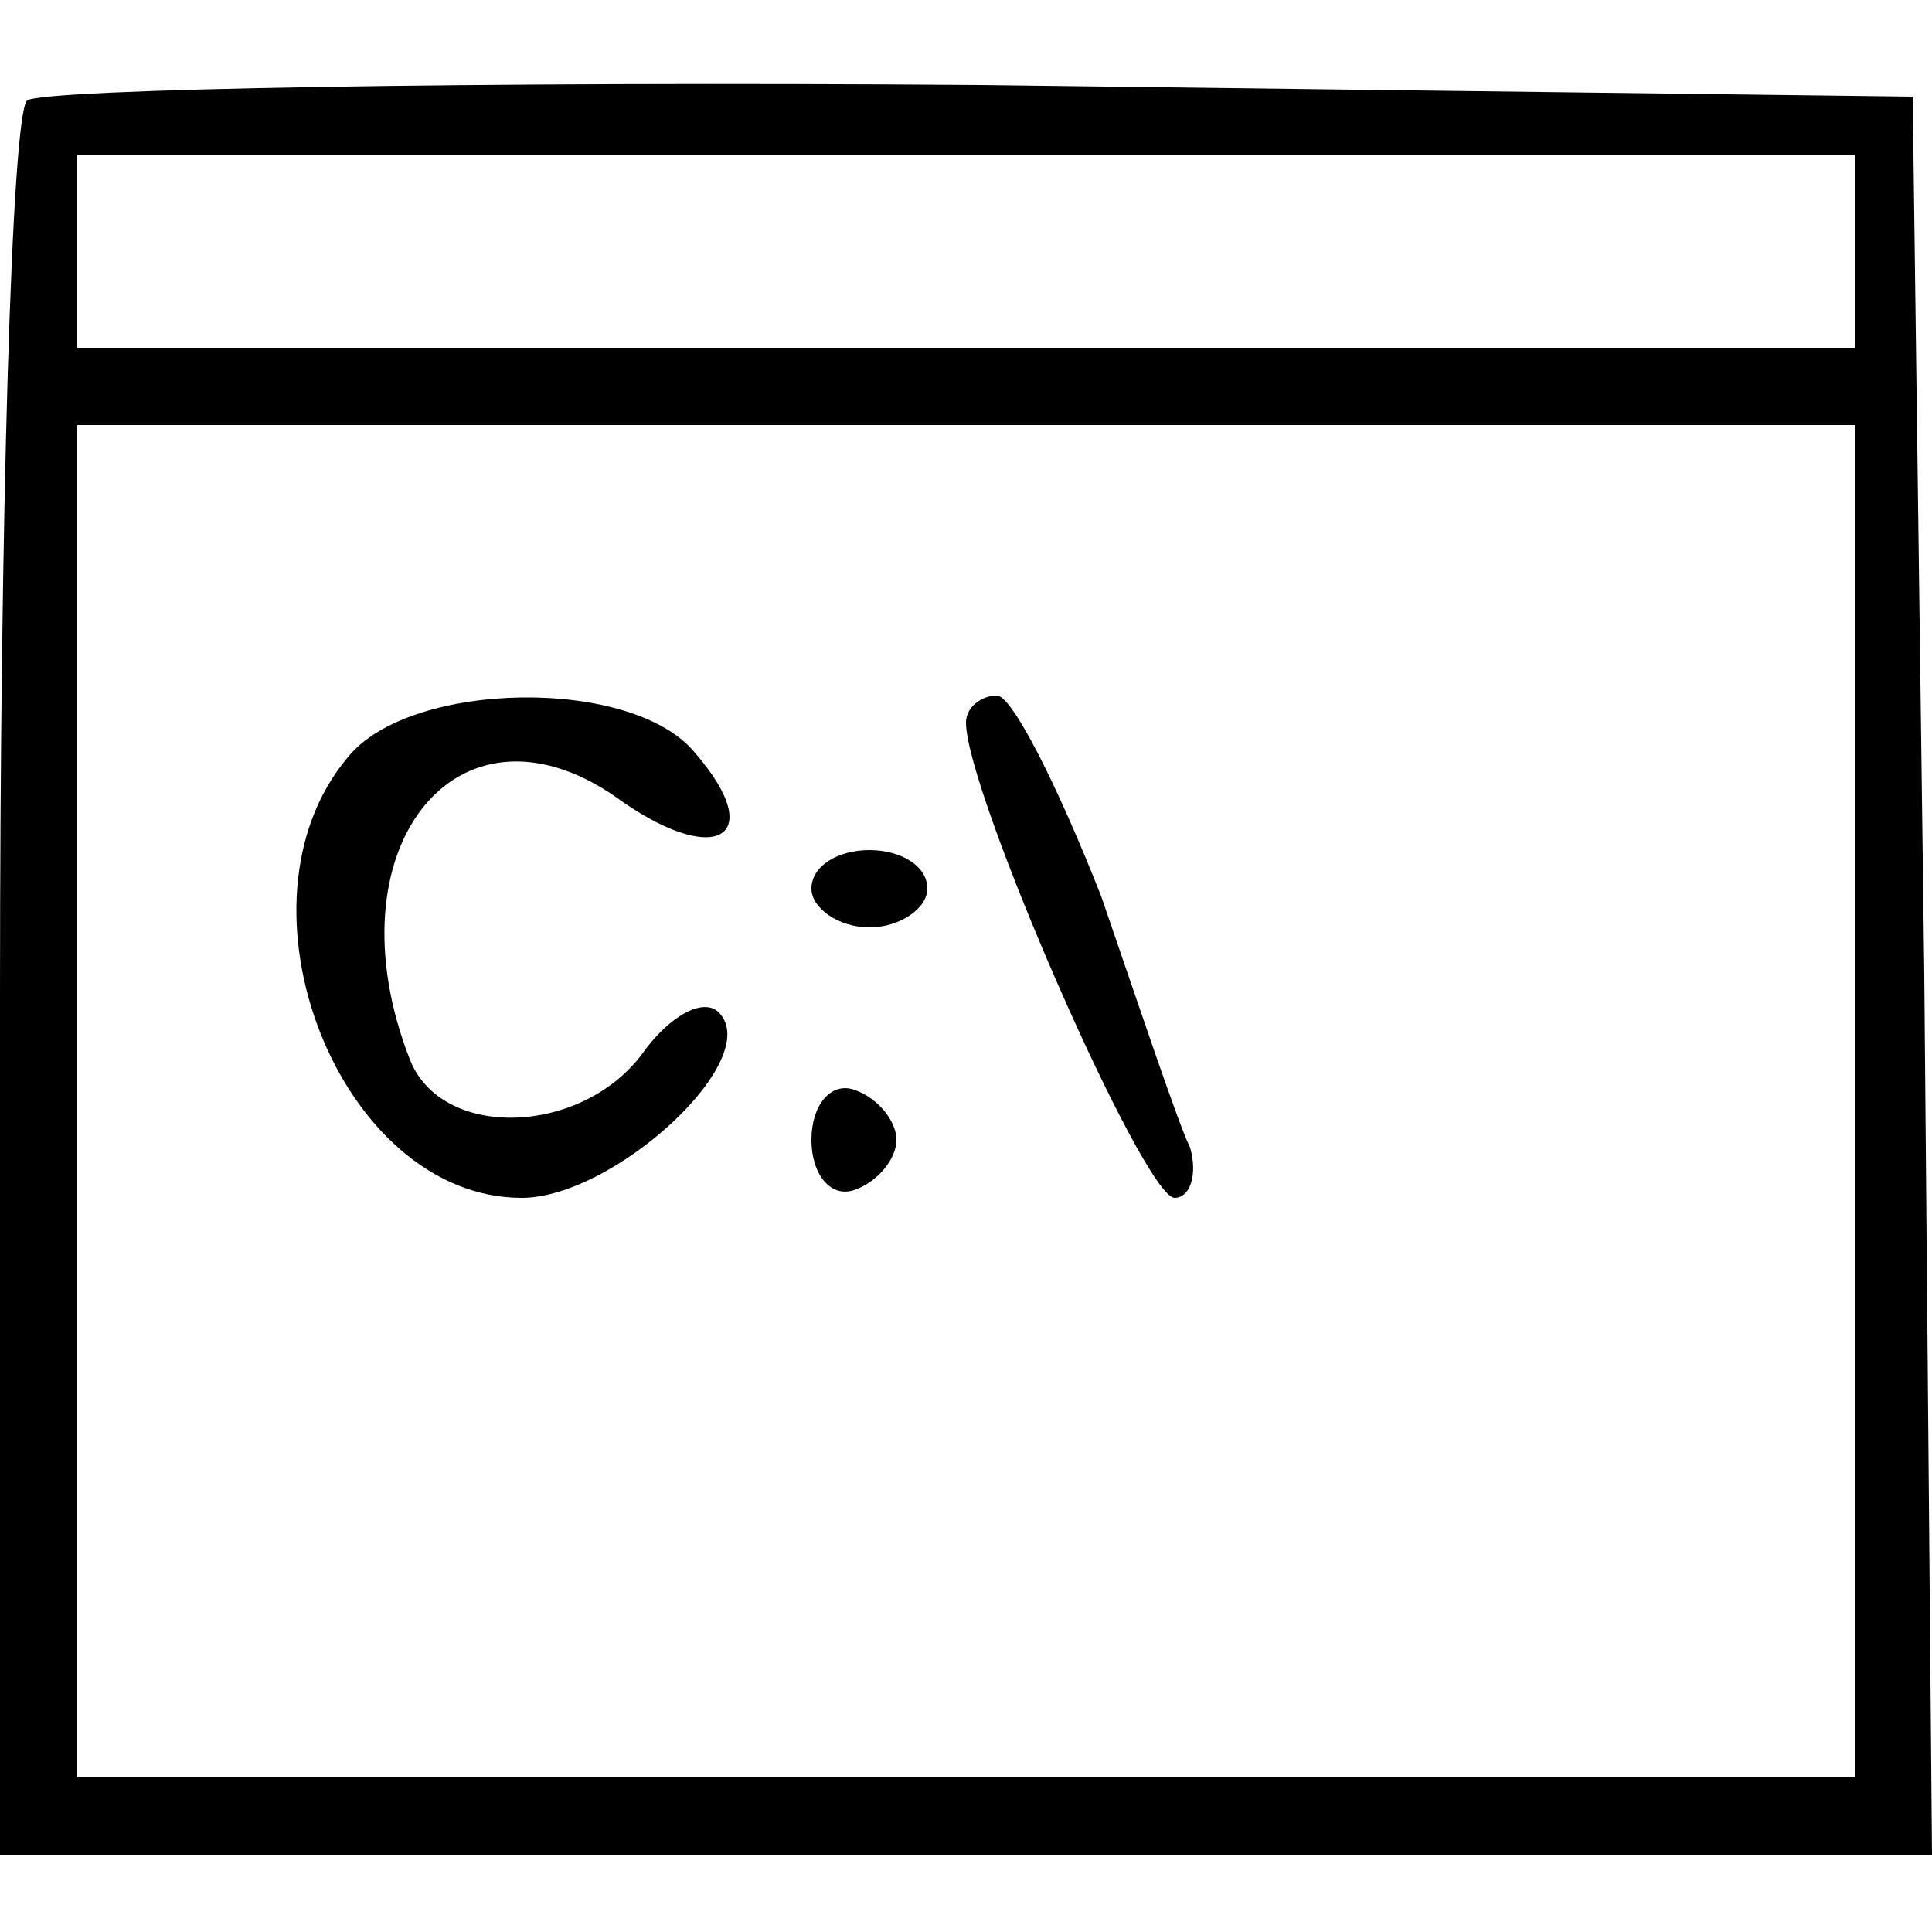
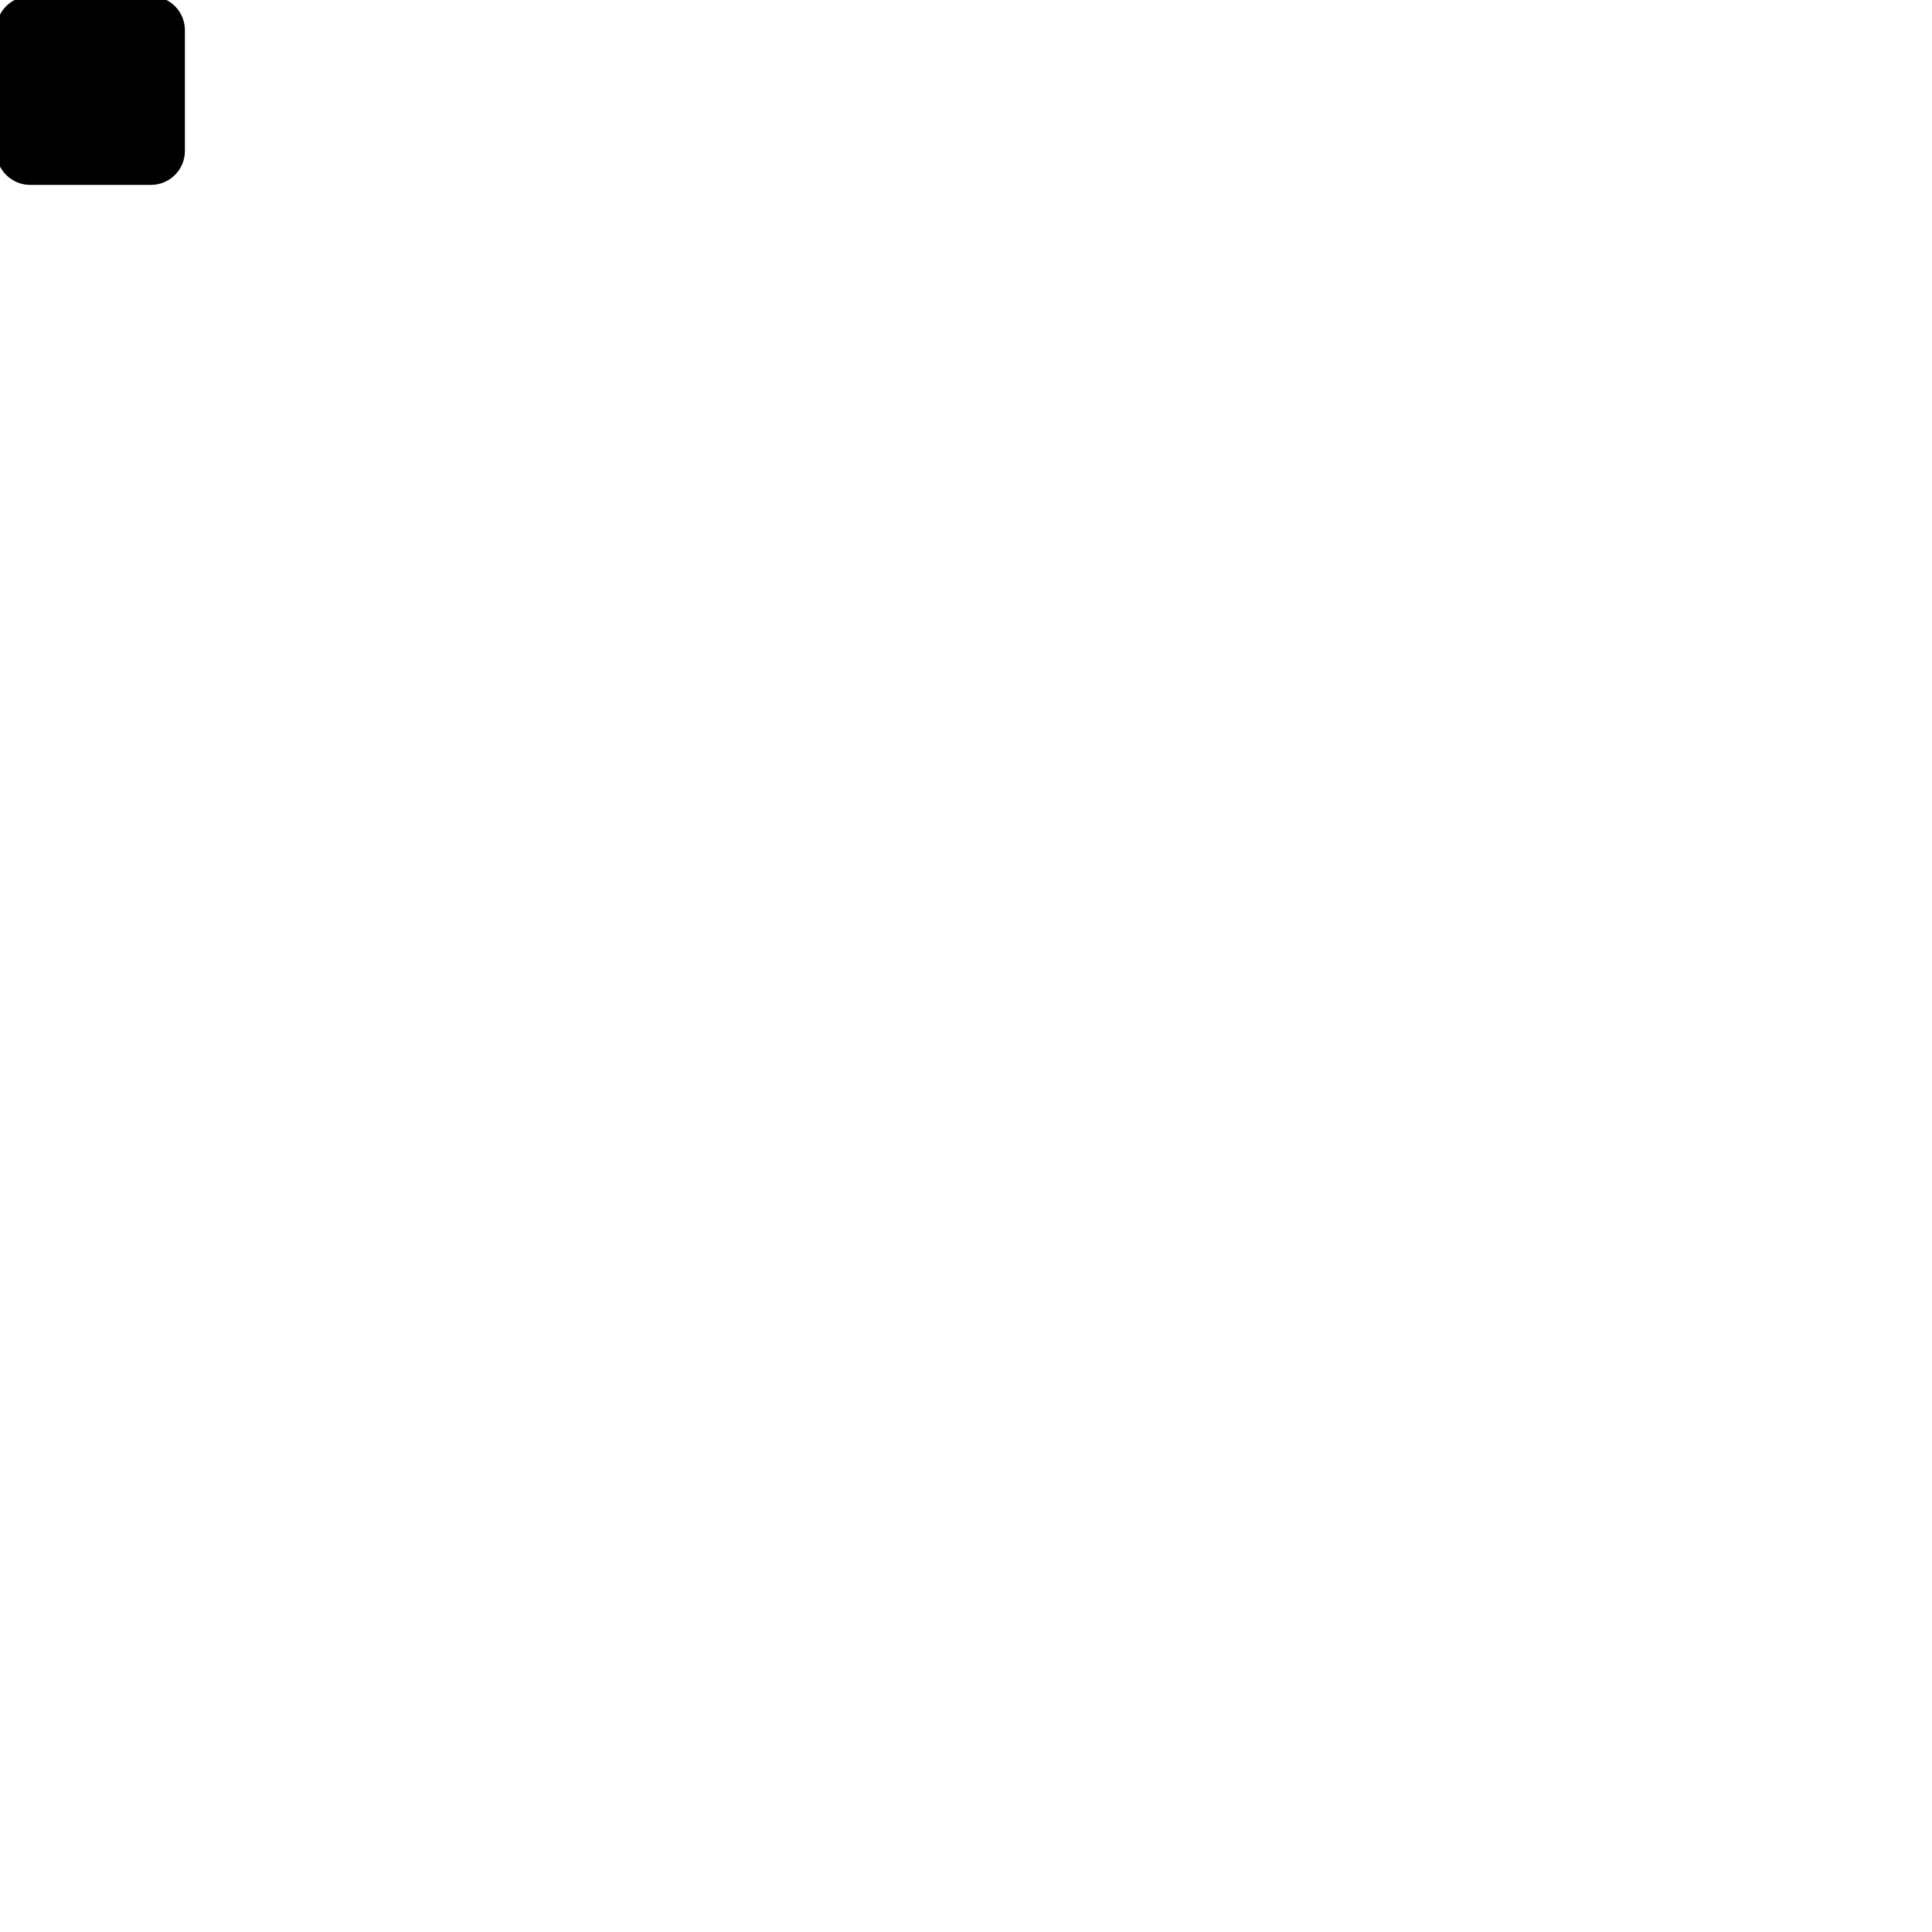
- <svg xmlns="http://www.w3.org/2000/svg" version="1.0" viewBox="0 0 50 50" preserveAspectRatio="xMidYMid meet">
-   <g transform="translate(0,50) scale(0.1,-0.1)" fill="#000000" stroke="none">
-     <path d="M7 474 c-4 -4 -7 -108 -7 -231 l0 -223 250 0 250 0 -2 228 -3 227 -241 3 c-132 1 -243 -1 -247 -4z m473 -39 l0 -25 -230 0 -230 0 0 25 0 25 230 0 230 0 0 -25z m0 -220 l0 -175 -230 0 -230 0 0 175 0 175 230 0 230 0 0 -175z" />
-     <path d="M90 304 c-32 -38 -2 -114 45 -114 24 0 63 36 51 48 -4 4 -13 -1 -20 -11 -16 -21 -52 -22 -60 -1 -21 54 12 96 53 68 26 -19 40 -11 21 11 -16 20 -74 19 -90 -1z" />
-     <path d="M250 313 c0 -18 46 -123 54 -123 4 0 6 6 4 13 -3 6 -13 36 -23 65 -11 28 -23 52 -27 52 -4 0 -8 -3 -8 -7z" />
-     <path d="M210 270 c0 -5 7 -10 15 -10 8 0 15 5 15 10 0 6 -7 10 -15 10 -8 0 -15 -4 -15 -10z" />
-     <path d="M210 205 c0 -9 5 -15 11 -13 6 2 11 8 11 13 0 5 -5 11 -11 13 -6 2 -11 -4 -11 -13z" />
-   </g>
+ <svg xmlns="http://www.w3.org/2000/svg" viewBox="0 0 256 256">
+   <rect x="0" y="0" width="24" height="24" rx="4" stroke="currentColor" stroke-width="1" />
+   <text x="12" y="12" text-anchor="middle" dominant-baseline="middle" fill="currentColor">
+         C:\
+     </text>
</svg>
